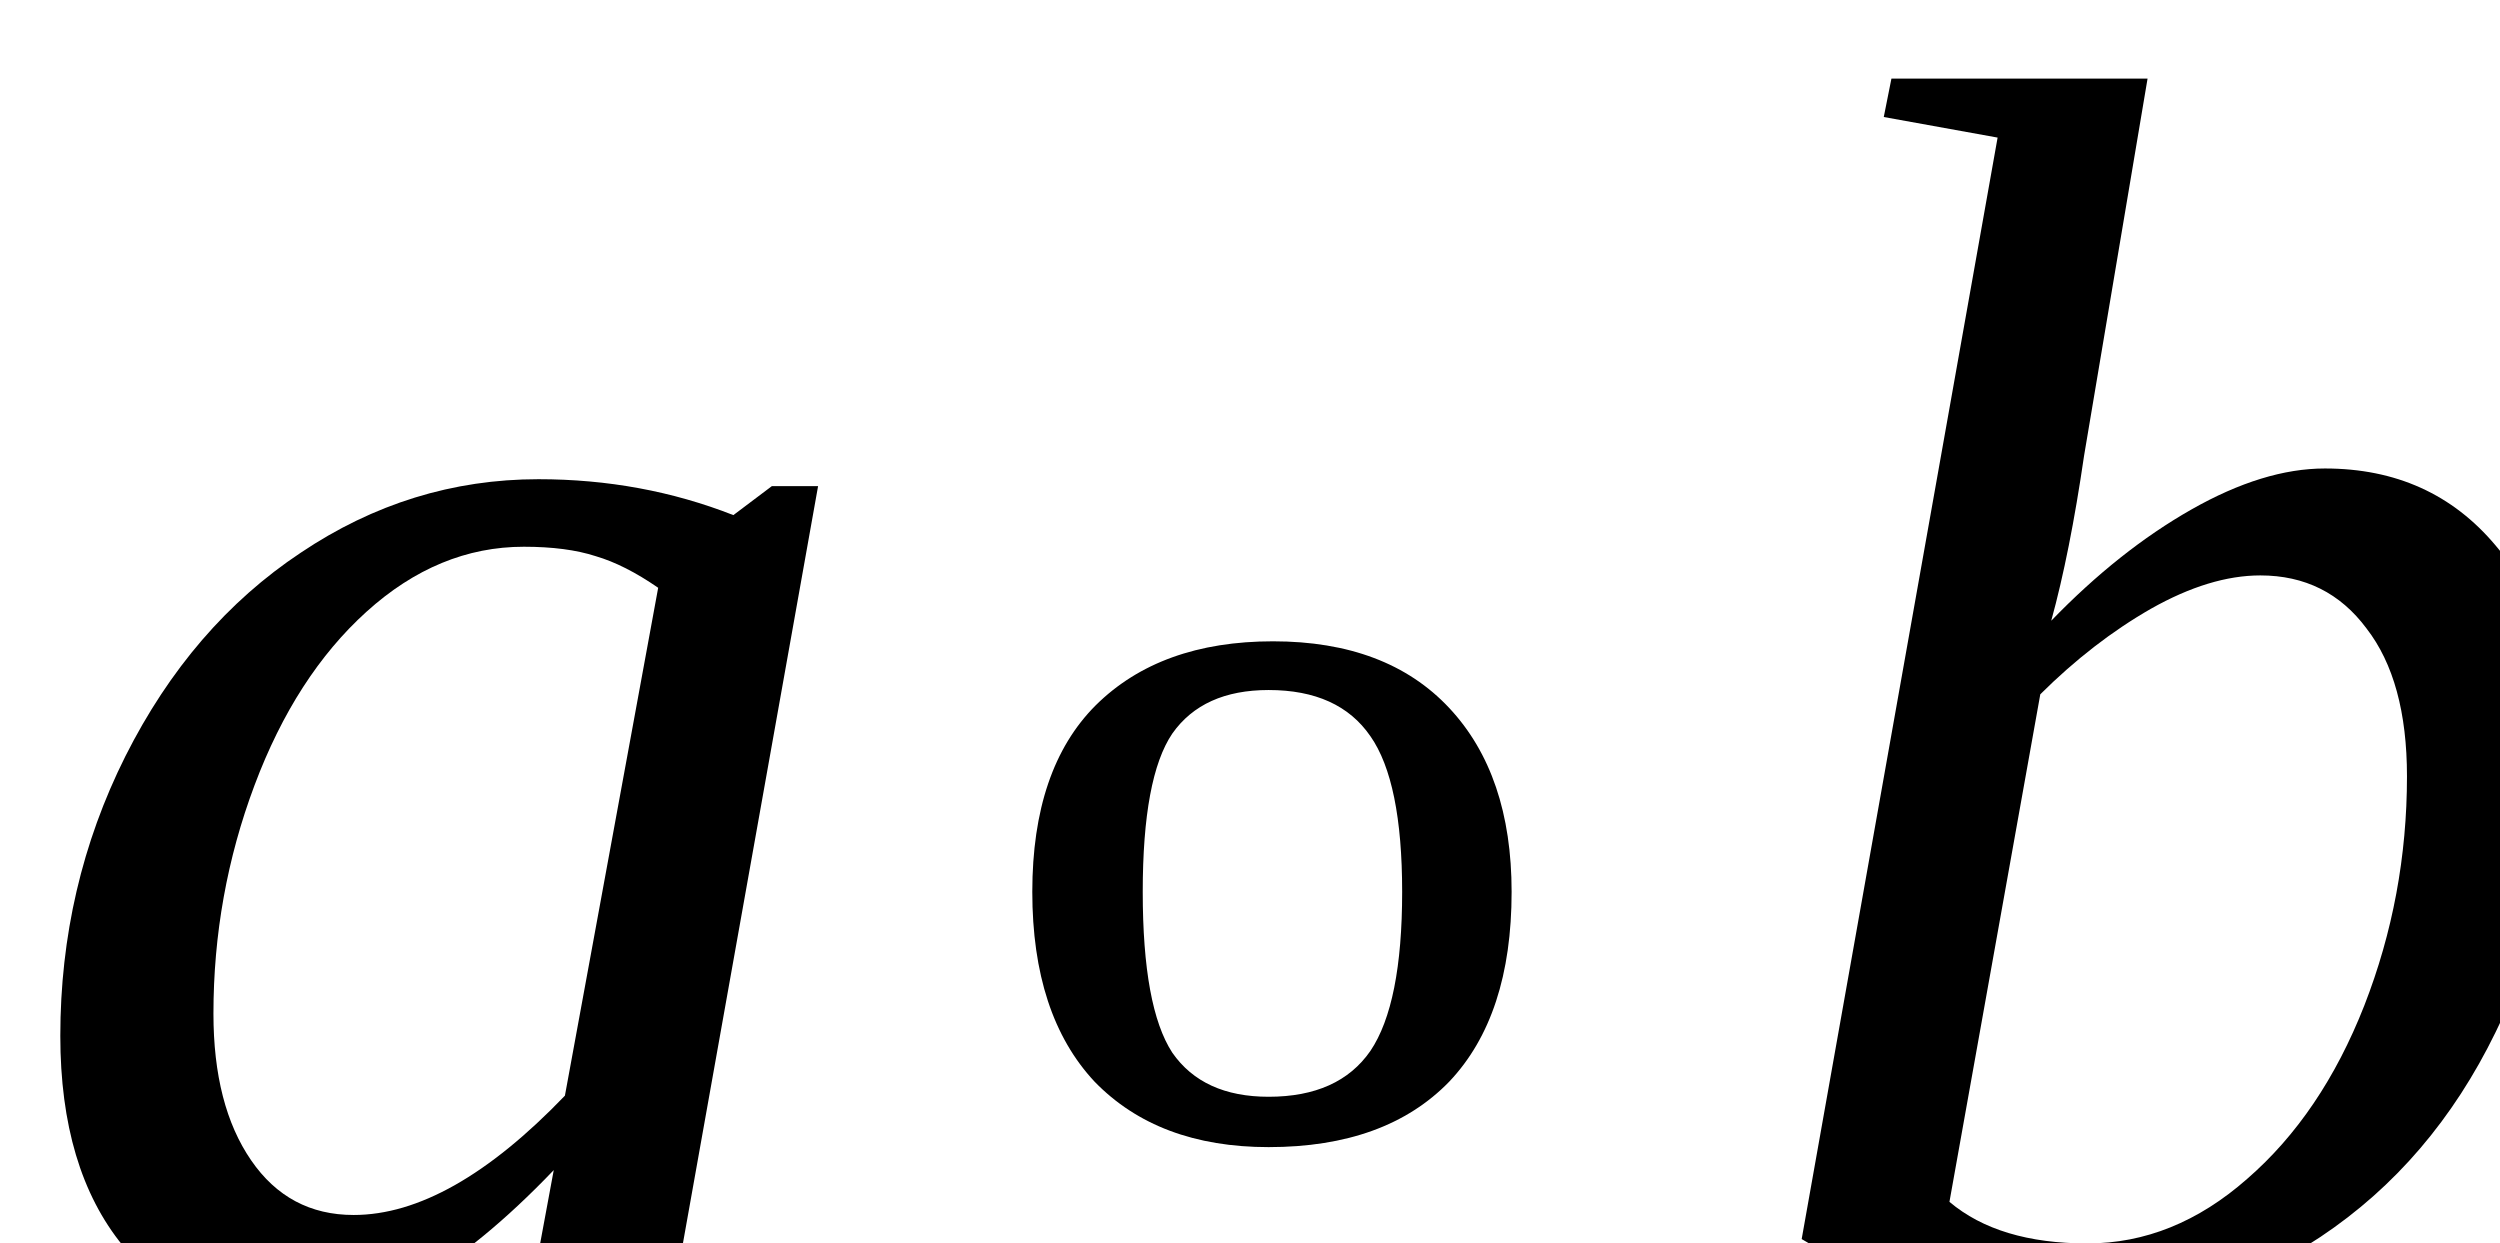
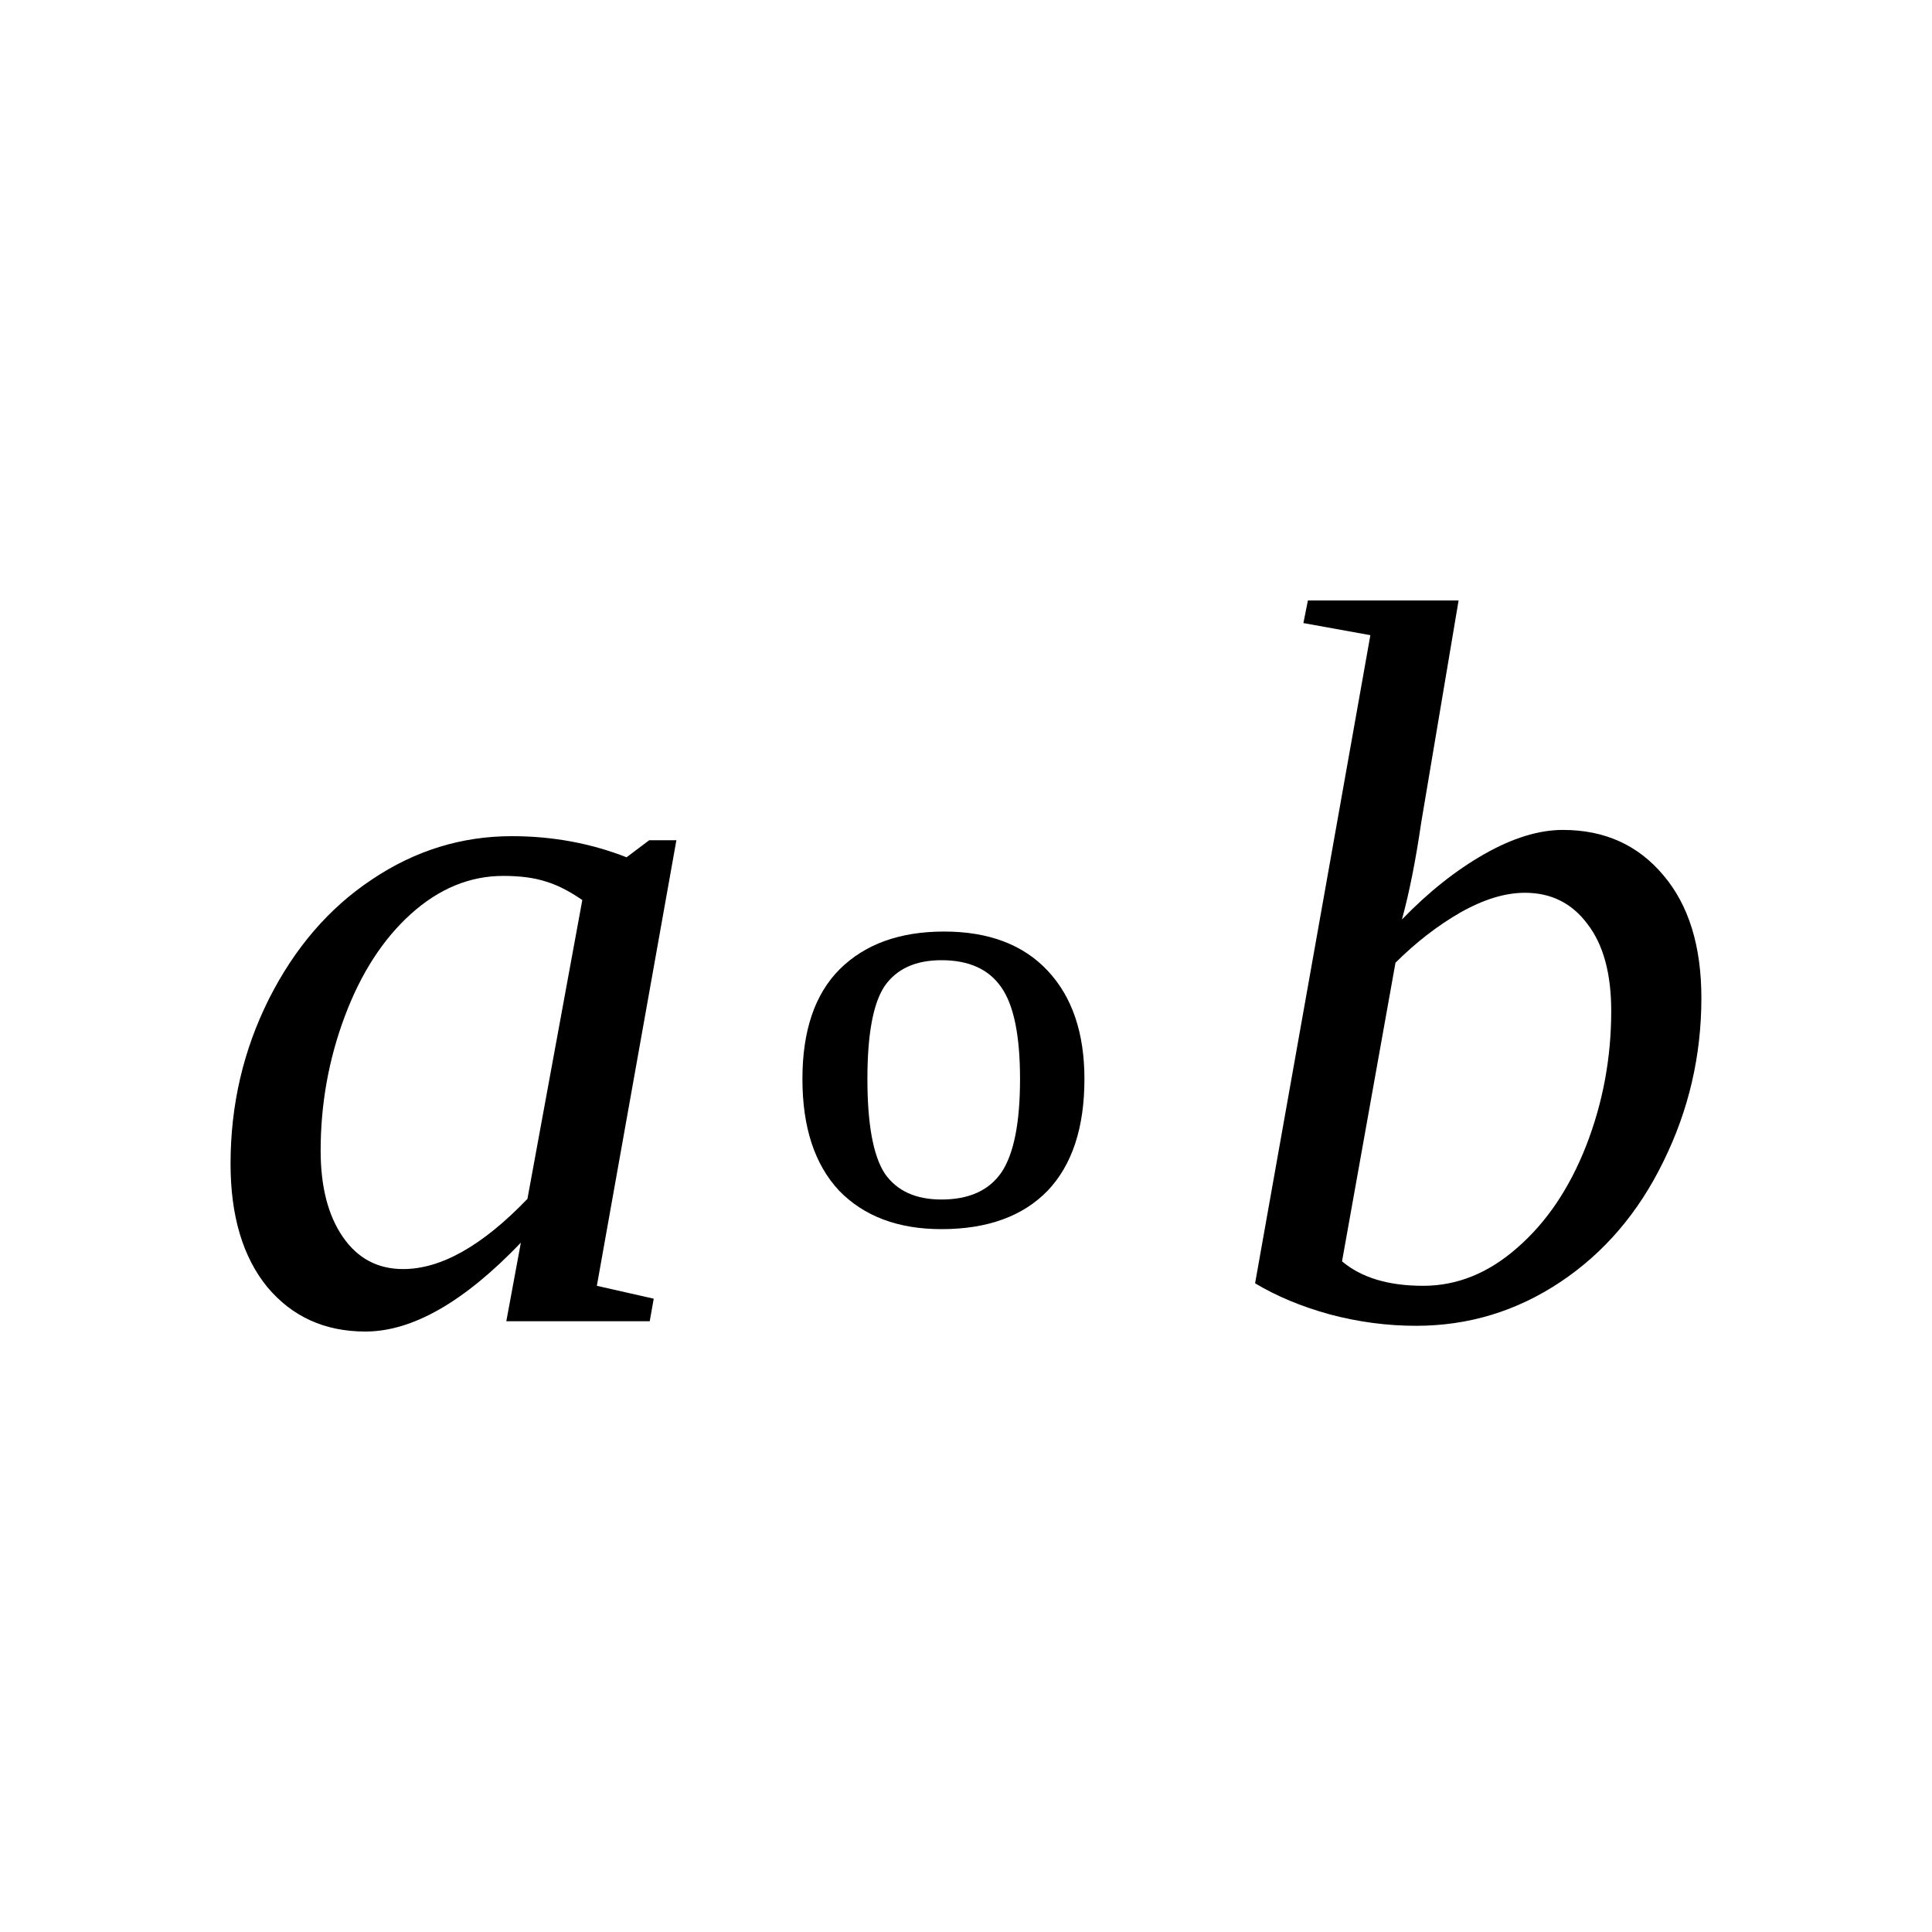
- <svg xmlns="http://www.w3.org/2000/svg" version="1.1">
-   <path d="M 6.239,11.36 7.122,11.56 7.06,11.91 H 4.833 L 5.059,10.69 Q 3.739,12.07 2.645,12.07 1.7,12.07 1.122,11.38 0.551,10.68 0.551,9.464 0.551,8.097 1.145,6.91 1.747,5.714 2.747,5.05 3.747,4.378 4.919,4.378 5.864,4.378 6.7,4.706 L 7.052,4.441 H 7.474 Z M 6.013,5.37 Q 5.708,5.159 5.442,5.081 5.177,4.995 4.786,4.995 4.005,4.995 3.348,5.589 2.7,6.175 2.325,7.175 1.95,8.175 1.95,9.261 1.95,10.1 2.294,10.6 2.637,11.1 3.231,11.1 4.114,11.1 5.161,10.01 Z" />
-   <path d="M 13.81,8.148 Q 13.81,9.281 13.24,9.882 12.66,10.48 11.59,10.48 10.58,10.48 10,9.882 9.431,9.273 9.431,8.148 9.431,7.023 10.01,6.444 10.6,5.859 11.63,5.859 12.67,5.859 13.24,6.468 13.81,7.077 13.81,8.148 Z M 12.81,8.148 Q 12.81,7.14 12.52,6.726 12.23,6.304 11.59,6.304 10.99,6.304 10.71,6.702 10.44,7.101 10.44,8.148 10.44,9.203 10.71,9.617 10.99,10.02 11.59,10.02 12.23,10.02 12.52,9.601 12.81,9.171 12.81,8.148 Z" />
-   <path d="M 18.25,1.257 17.21,1.069 17.28,0.718 H 19.62 L 19.04,4.163 Q 18.91,5.054 18.74,5.671 19.36,5.03 20.02,4.655 20.68,4.28 21.24,4.28 22.21,4.28 22.8,4.984 23.39,5.679 23.39,6.89 23.39,8.234 22.8,9.429 22.22,10.62 21.2,11.3 20.18,11.98 18.96,11.98 18.28,11.98 17.61,11.8 16.96,11.62 16.46,11.32 Z M 17.81,10.98 Q 18.26,11.36 19.07,11.36 19.86,11.36 20.53,10.77 21.21,10.18 21.6,9.187 21.99,8.187 21.99,7.093 21.99,6.218 21.62,5.741 21.26,5.257 20.65,5.257 20.19,5.257 19.65,5.562 19.12,5.866 18.64,6.343 Z" />
+ <svg xmlns="http://www.w3.org/2000/svg" version="1.1" id="svg72" width="30" height="30">
+   <defs id="defs76" />
+   <path d="m 9.268,19.966 0.883,0.2 -0.062,0.35 h -2.227 l 0.226,-1.22 q -1.32,1.38 -2.414,1.38 -0.945,0 -1.523,-0.69 -0.571,-0.7 -0.571,-1.916 0,-1.367 0.594,-2.554 0.602,-1.196 1.602,-1.86 1,-0.672 2.172,-0.672 0.945,0 1.781,0.328 l 0.352,-0.265 h 0.422 z m -0.226,-5.99 q -0.305,-0.211 -0.571,-0.289 -0.265,-0.086 -0.656,-0.086 -0.781,0 -1.438,0.594 -0.648,0.586 -1.023,1.586 -0.375,1 -0.375,2.086 0,0.839 0.344,1.339 0.343,0.5 0.937,0.5 0.883,0 1.93,-1.09 z" id="path66" />
+   <path d="m 16.839,16.754 q 0,1.133 -0.57,1.734 -0.58,0.598 -1.65,0.598 -1.01,0 -1.59,-0.598 -0.569,-0.609 -0.569,-1.734 0,-1.125 0.579,-1.704 0.59,-0.585 1.62,-0.585 1.04,0 1.61,0.609 0.57,0.609 0.57,1.68 z m -1,0 q 0,-1.008 -0.29,-1.422 -0.29,-0.422 -0.93,-0.422 -0.6,0 -0.88,0.398 -0.27,0.399 -0.27,1.446 0,1.055 0.27,1.469 0.28,0.403 0.88,0.403 0.64,0 0.93,-0.419 0.29,-0.43 0.29,-1.453 z" id="path68" />
+   <path d="m 21.279,9.863 -1.04,-0.188 0.07,-0.351 h 2.34 l -0.58,3.446 q -0.13,0.891 -0.3,1.508 0.62,-0.641 1.28,-1.016 0.66,-0.375 1.22,-0.375 0.97,0 1.56,0.704 0.59,0.695 0.59,1.906 0,1.344 -0.59,2.539 -0.58,1.191 -1.6,1.871 -1.02,0.68 -2.24,0.68 -0.68,0 -1.35,-0.18 -0.65,-0.18 -1.15,-0.48 z m -0.44,9.723 q 0.45,0.38 1.26,0.38 0.79,0 1.46,-0.59 0.68,-0.59 1.07,-1.583 0.39,-1 0.39,-2.094 0,-0.875 -0.37,-1.352 -0.36,-0.484 -0.97,-0.484 -0.46,0 -1,0.305 -0.53,0.304 -1.01,0.781 z" id="path70" />
</svg>
